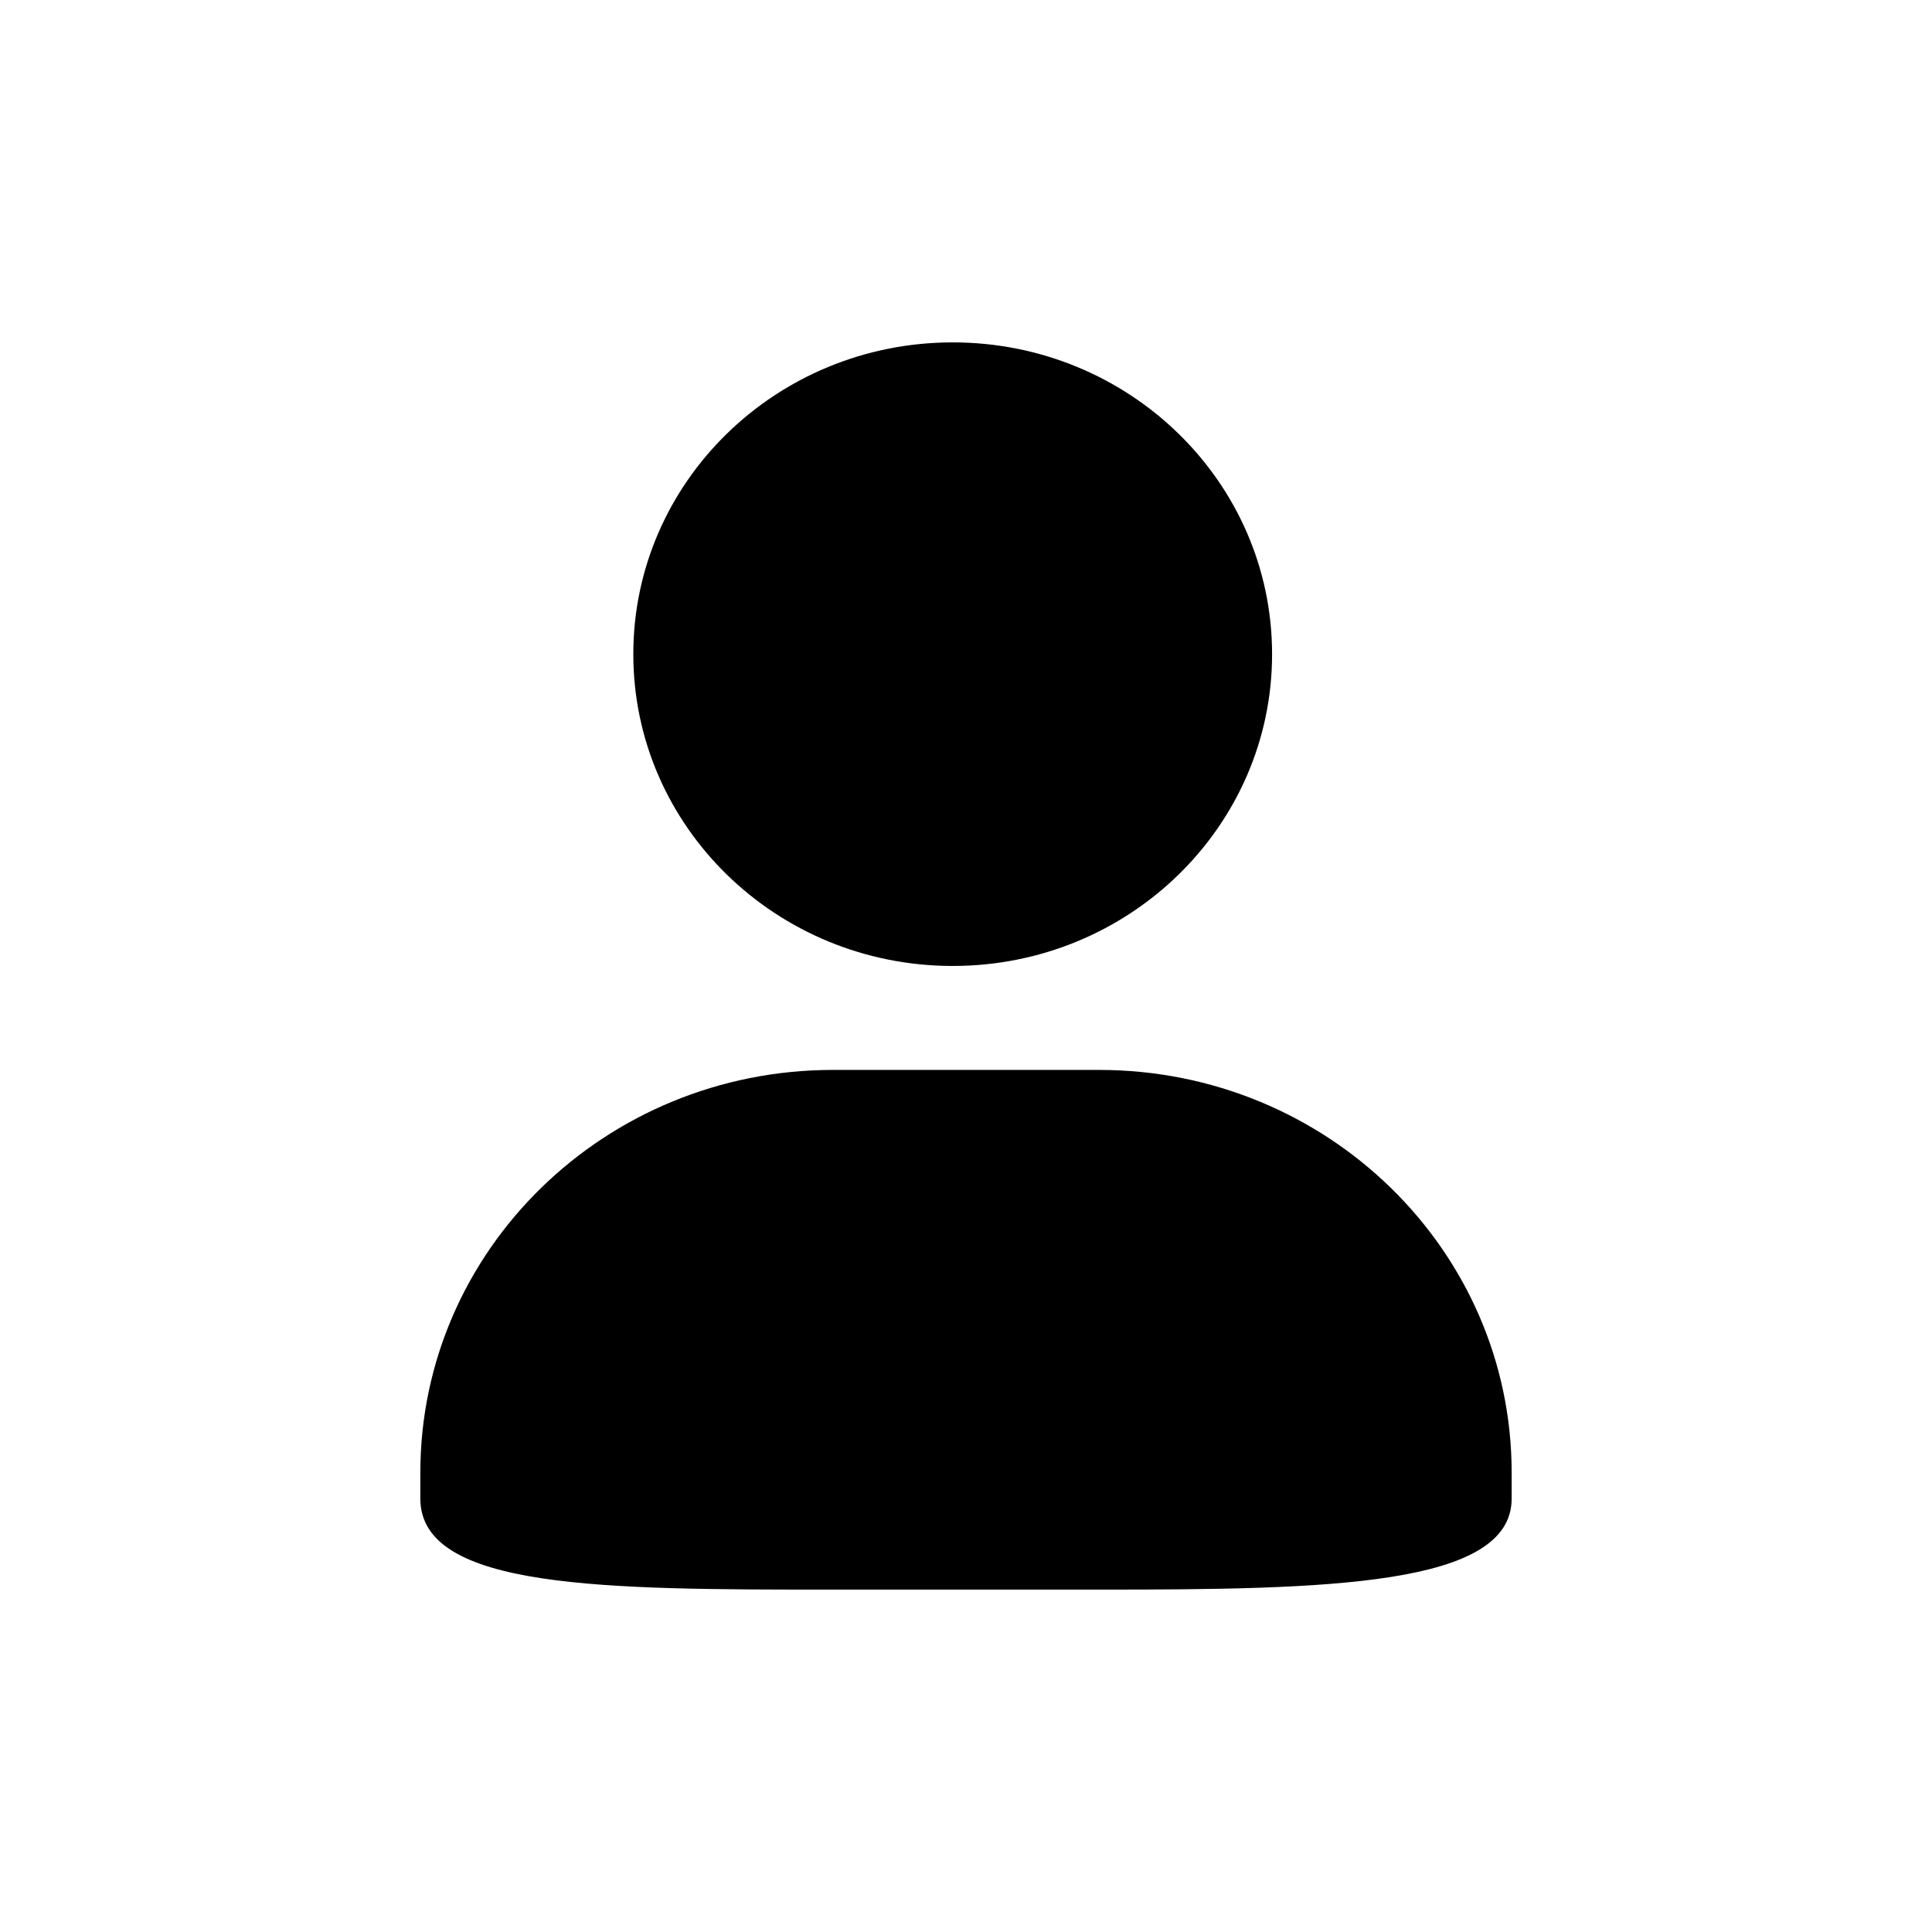
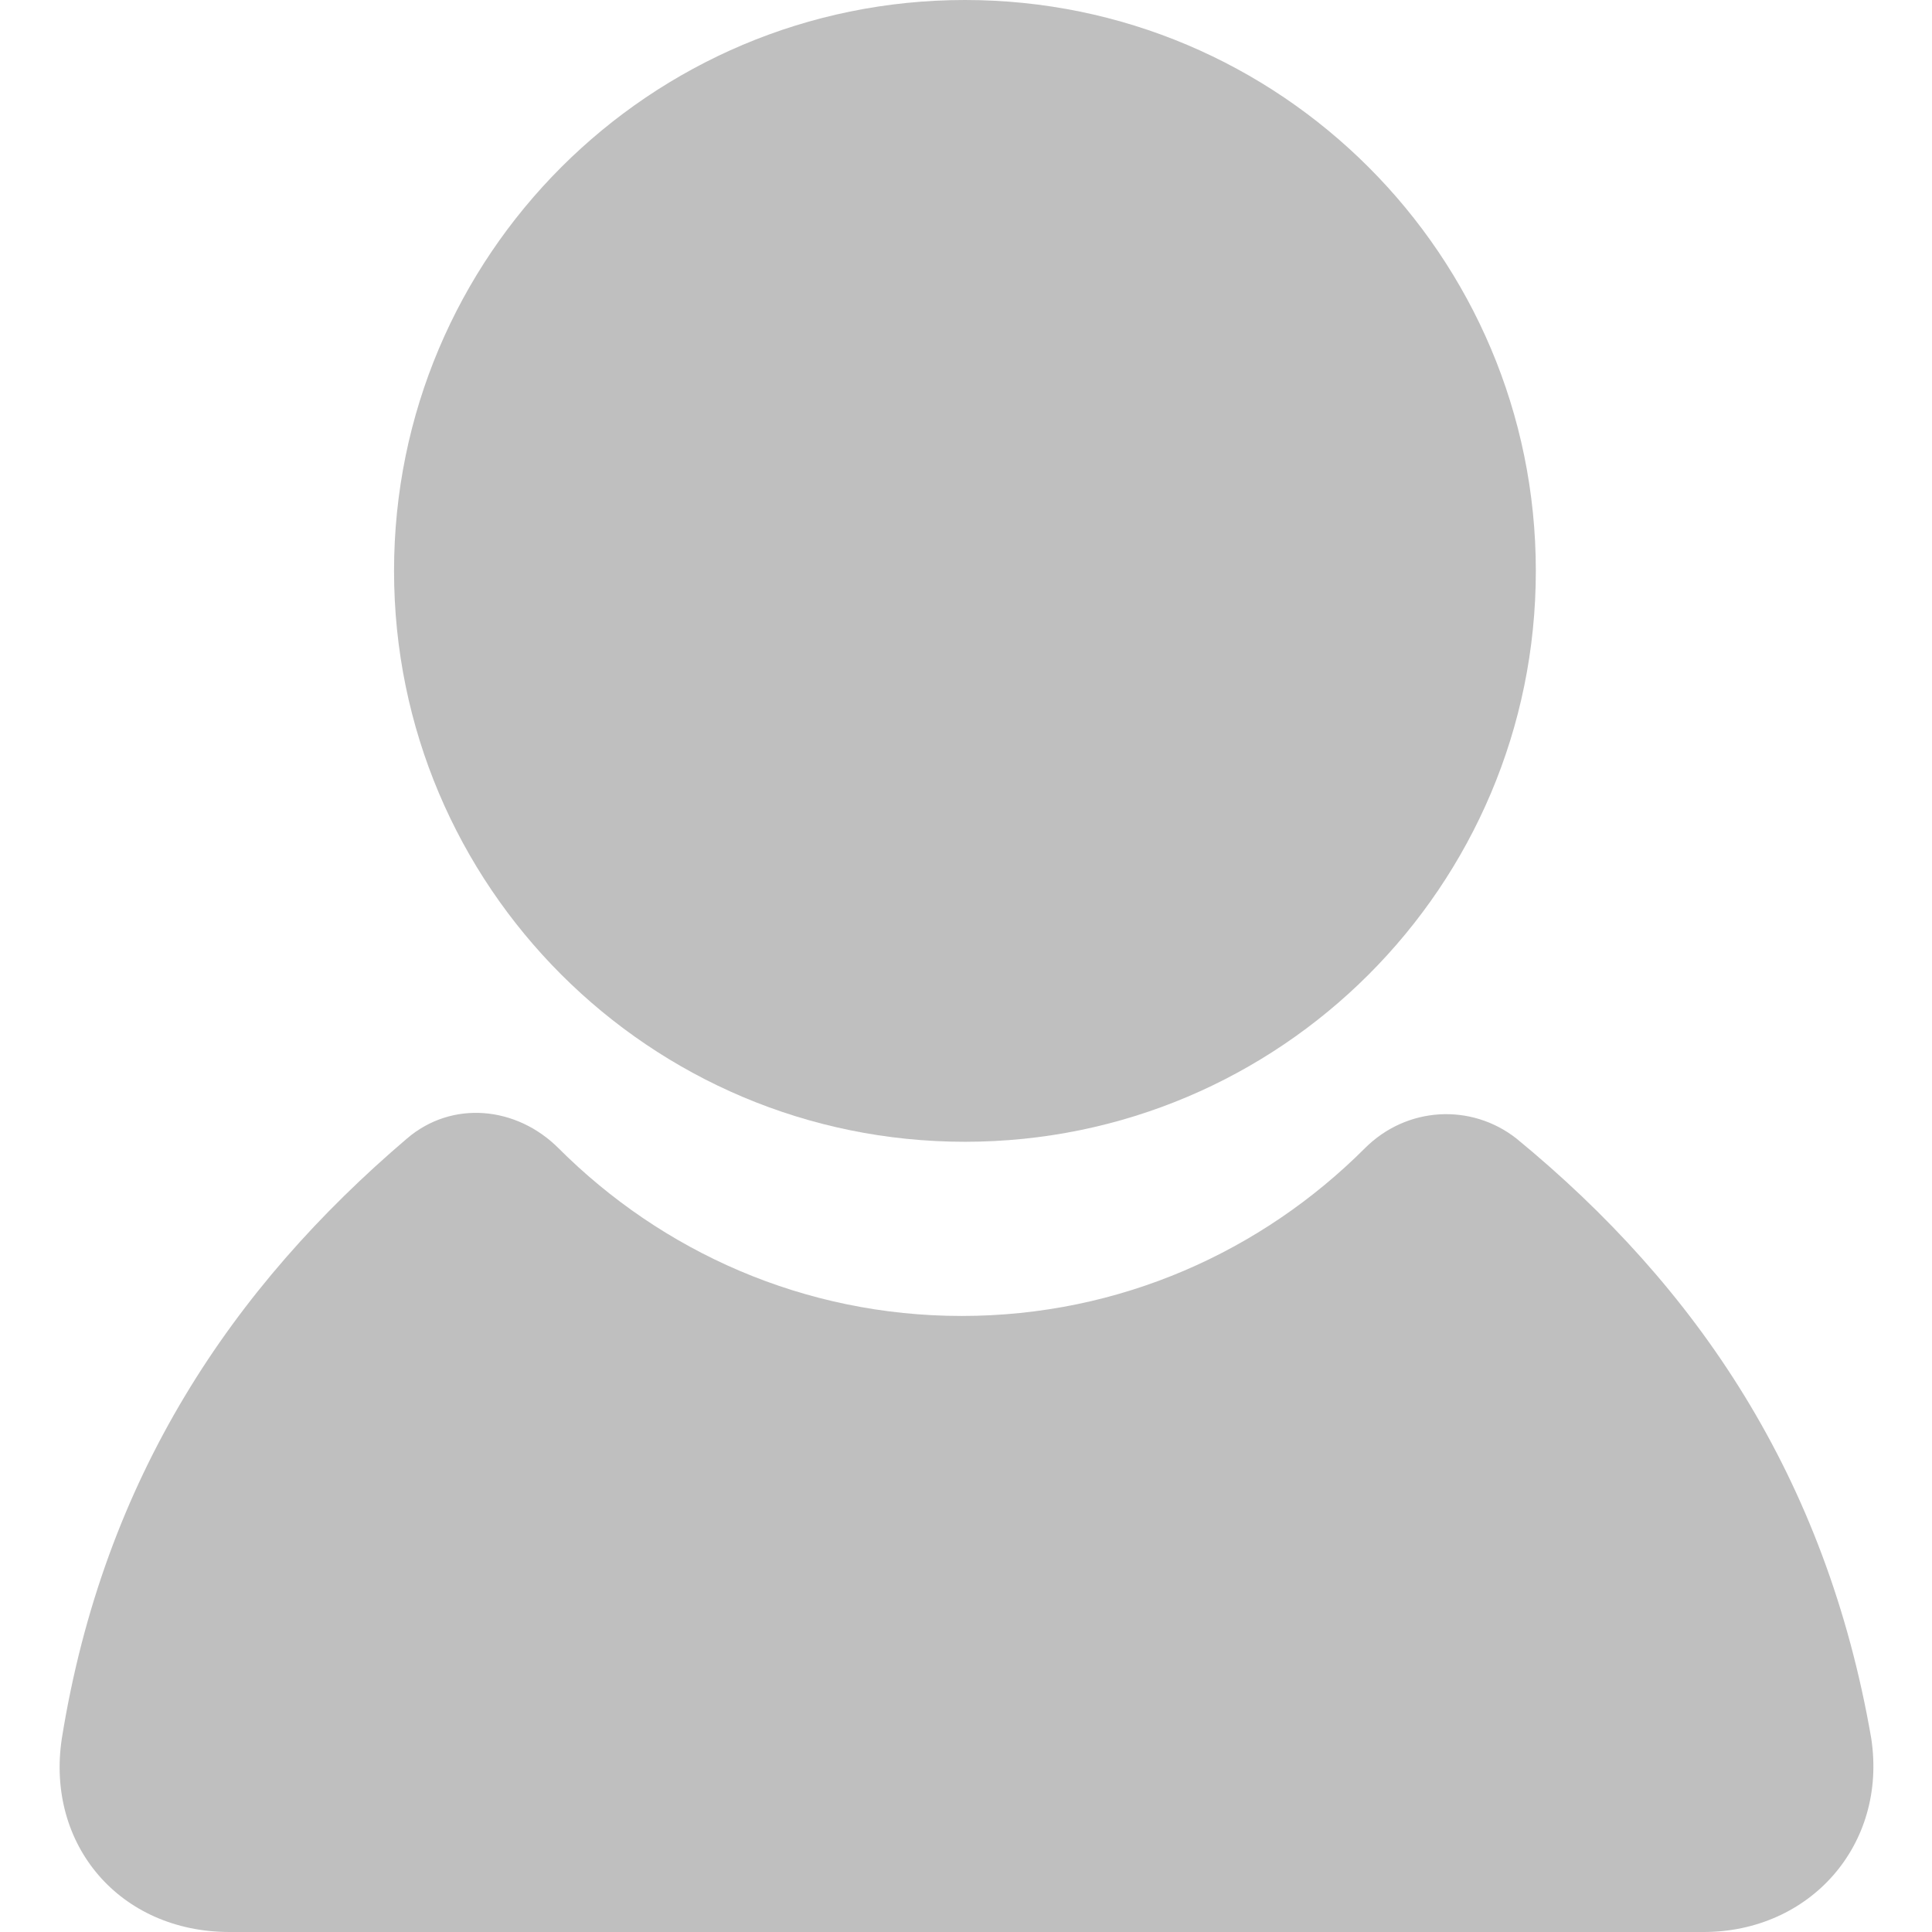
- <svg xmlns="http://www.w3.org/2000/svg" t="1503993891882" class="icon" style="" viewBox="0 0 1024 1024" version="1.1" p-id="7986" width="64" height="64">
+ <svg xmlns="http://www.w3.org/2000/svg" t="1524735563739" class="icon" style="" viewBox="0 0 1024 1024" version="1.1" p-id="2564" width="200" height="200">
  <defs>
    <style type="text/css" />
  </defs>
-   <path d="M504.951 511.98c93.49 0 169.28-74.002 169.28-165.26 0-91.276-75.79-165.248-169.28-165.248-93.486 0-169.287 73.972-169.279 165.248-0.001 91.258 75.793 165.26 169.28 165.26z m77.6 55.098H441.466c-120.767 0-218.678 95.564-218.678 213.45V794.3c0 48.183 97.911 48.229 218.678 48.229H582.55c120.754 0 218.66-1.78 218.66-48.229v-13.77c0-117.887-97.898-213.45-218.66-213.45z" p-id="7987" />
+   <path d="M511.436 302.584m-302.584 0a302.584 302.584 0 1 0 605.169 0 302.584 302.584 0 1 0-605.169 0Z" fill="#bfbfbf" p-id="2565" />
+   <path d="M803.763 603.459c-23.933-18.805-58.124-17.095-80.347 5.129-54.705 54.705-129.923 88.895-213.689 88.895s-158.985-34.19-213.689-88.895c-22.224-22.224-56.414-25.643-80.347-5.129C123.376 682.097 54.995 782.958 32.772 921.429c-8.548 56.414 30.771 102.571 88.895 102.571H902.915c56.414 0 97.442-46.157 88.895-102.571-23.933-138.471-92.314-239.332-188.047-317.97z" fill="#bfbfbf" p-id="2566" />
</svg>
